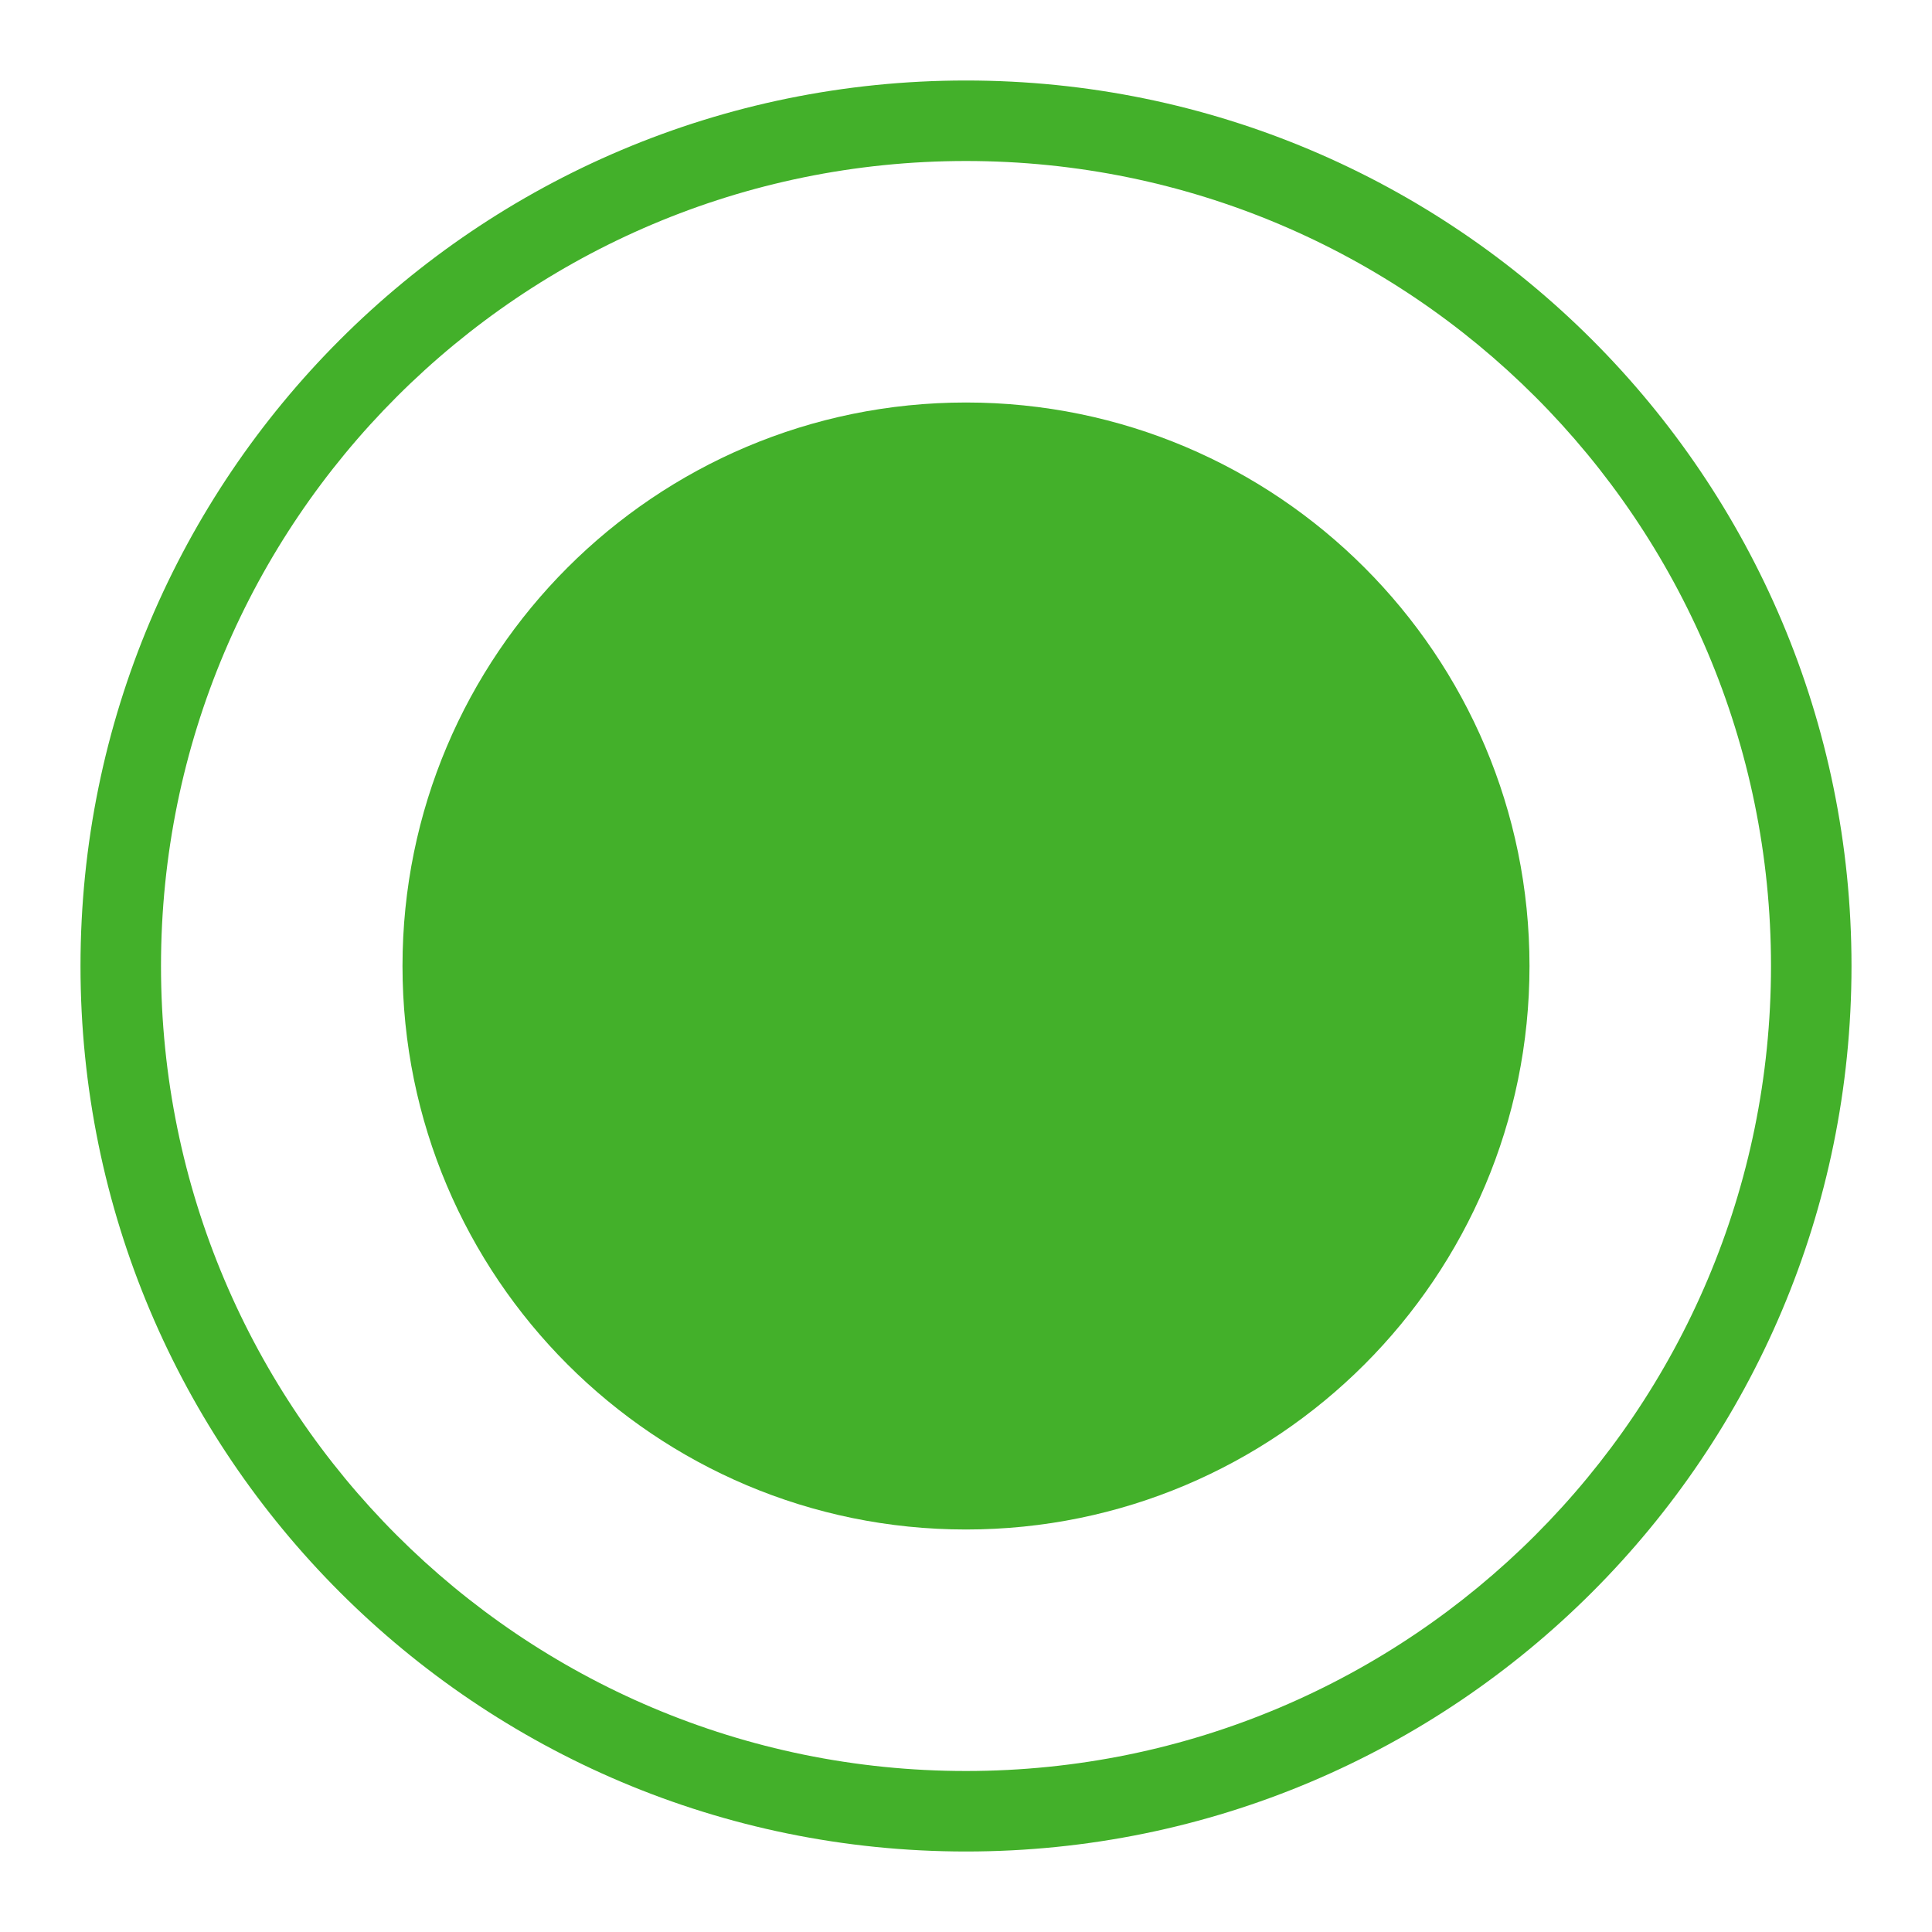
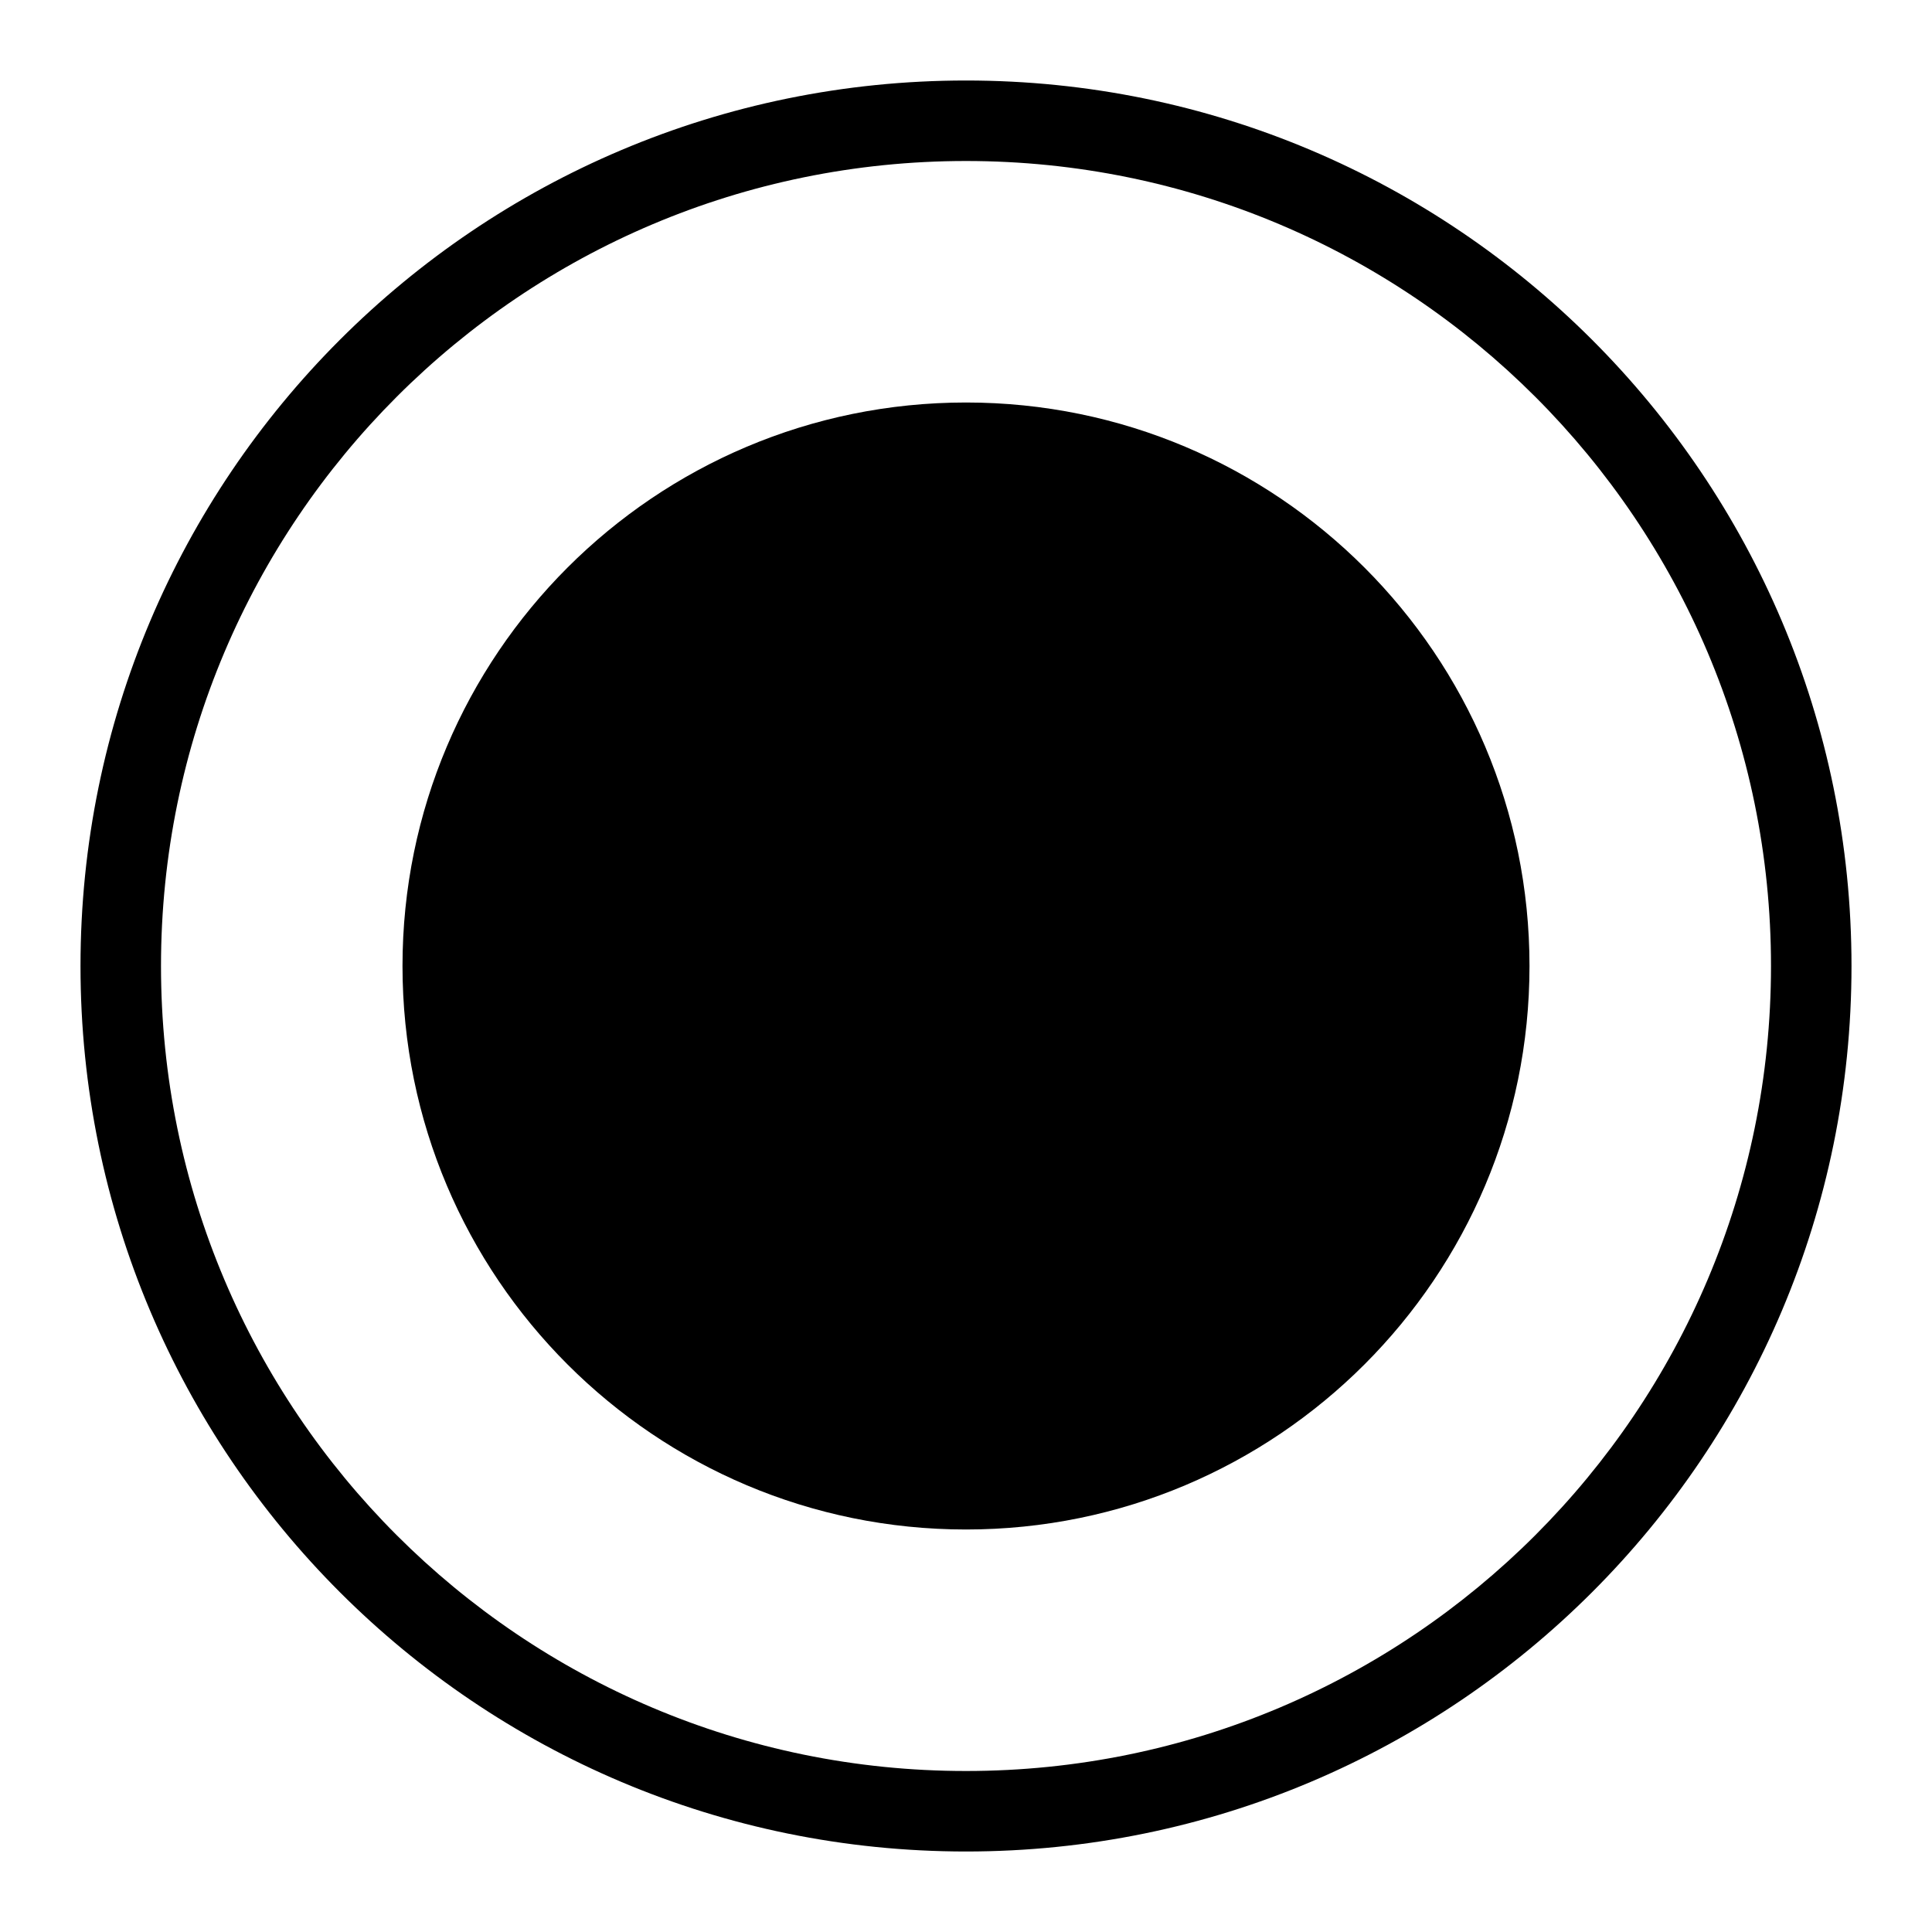
<svg xmlns="http://www.w3.org/2000/svg" width="24px" height="24px" viewBox="0 0 24 24" version="1.1">
  <defs />
-   <g id="Page-1" stroke="none" stroke-width="1" fill="none" fill-rule="evenodd">
-     <g id="RadioSelected" fill="#43B02A">
+   <g id="Page-1" stroke="none" stroke-width="1" fill-rule="evenodd">
+     <g id="RadioSelected">
      <path d="M2,12 C2,17.524 6.477,22 12,22 C17.524,22 22,17.523 22,12 C22,6.476 17.523,2 12,2 C6.476,2 2,6.477 2,12 Z M1,12 C1,5.925 5.924,1 12,1 C18.075,1 23,5.924 23,12 C23,18.075 18.076,23 12,23 C5.925,23 1,18.076 1,12 Z" id="Combined-Shape" fill-rule="nonzero" />
      <circle id="Oval" cx="12" cy="12" r="7" />
    </g>
  </g>
</svg>
